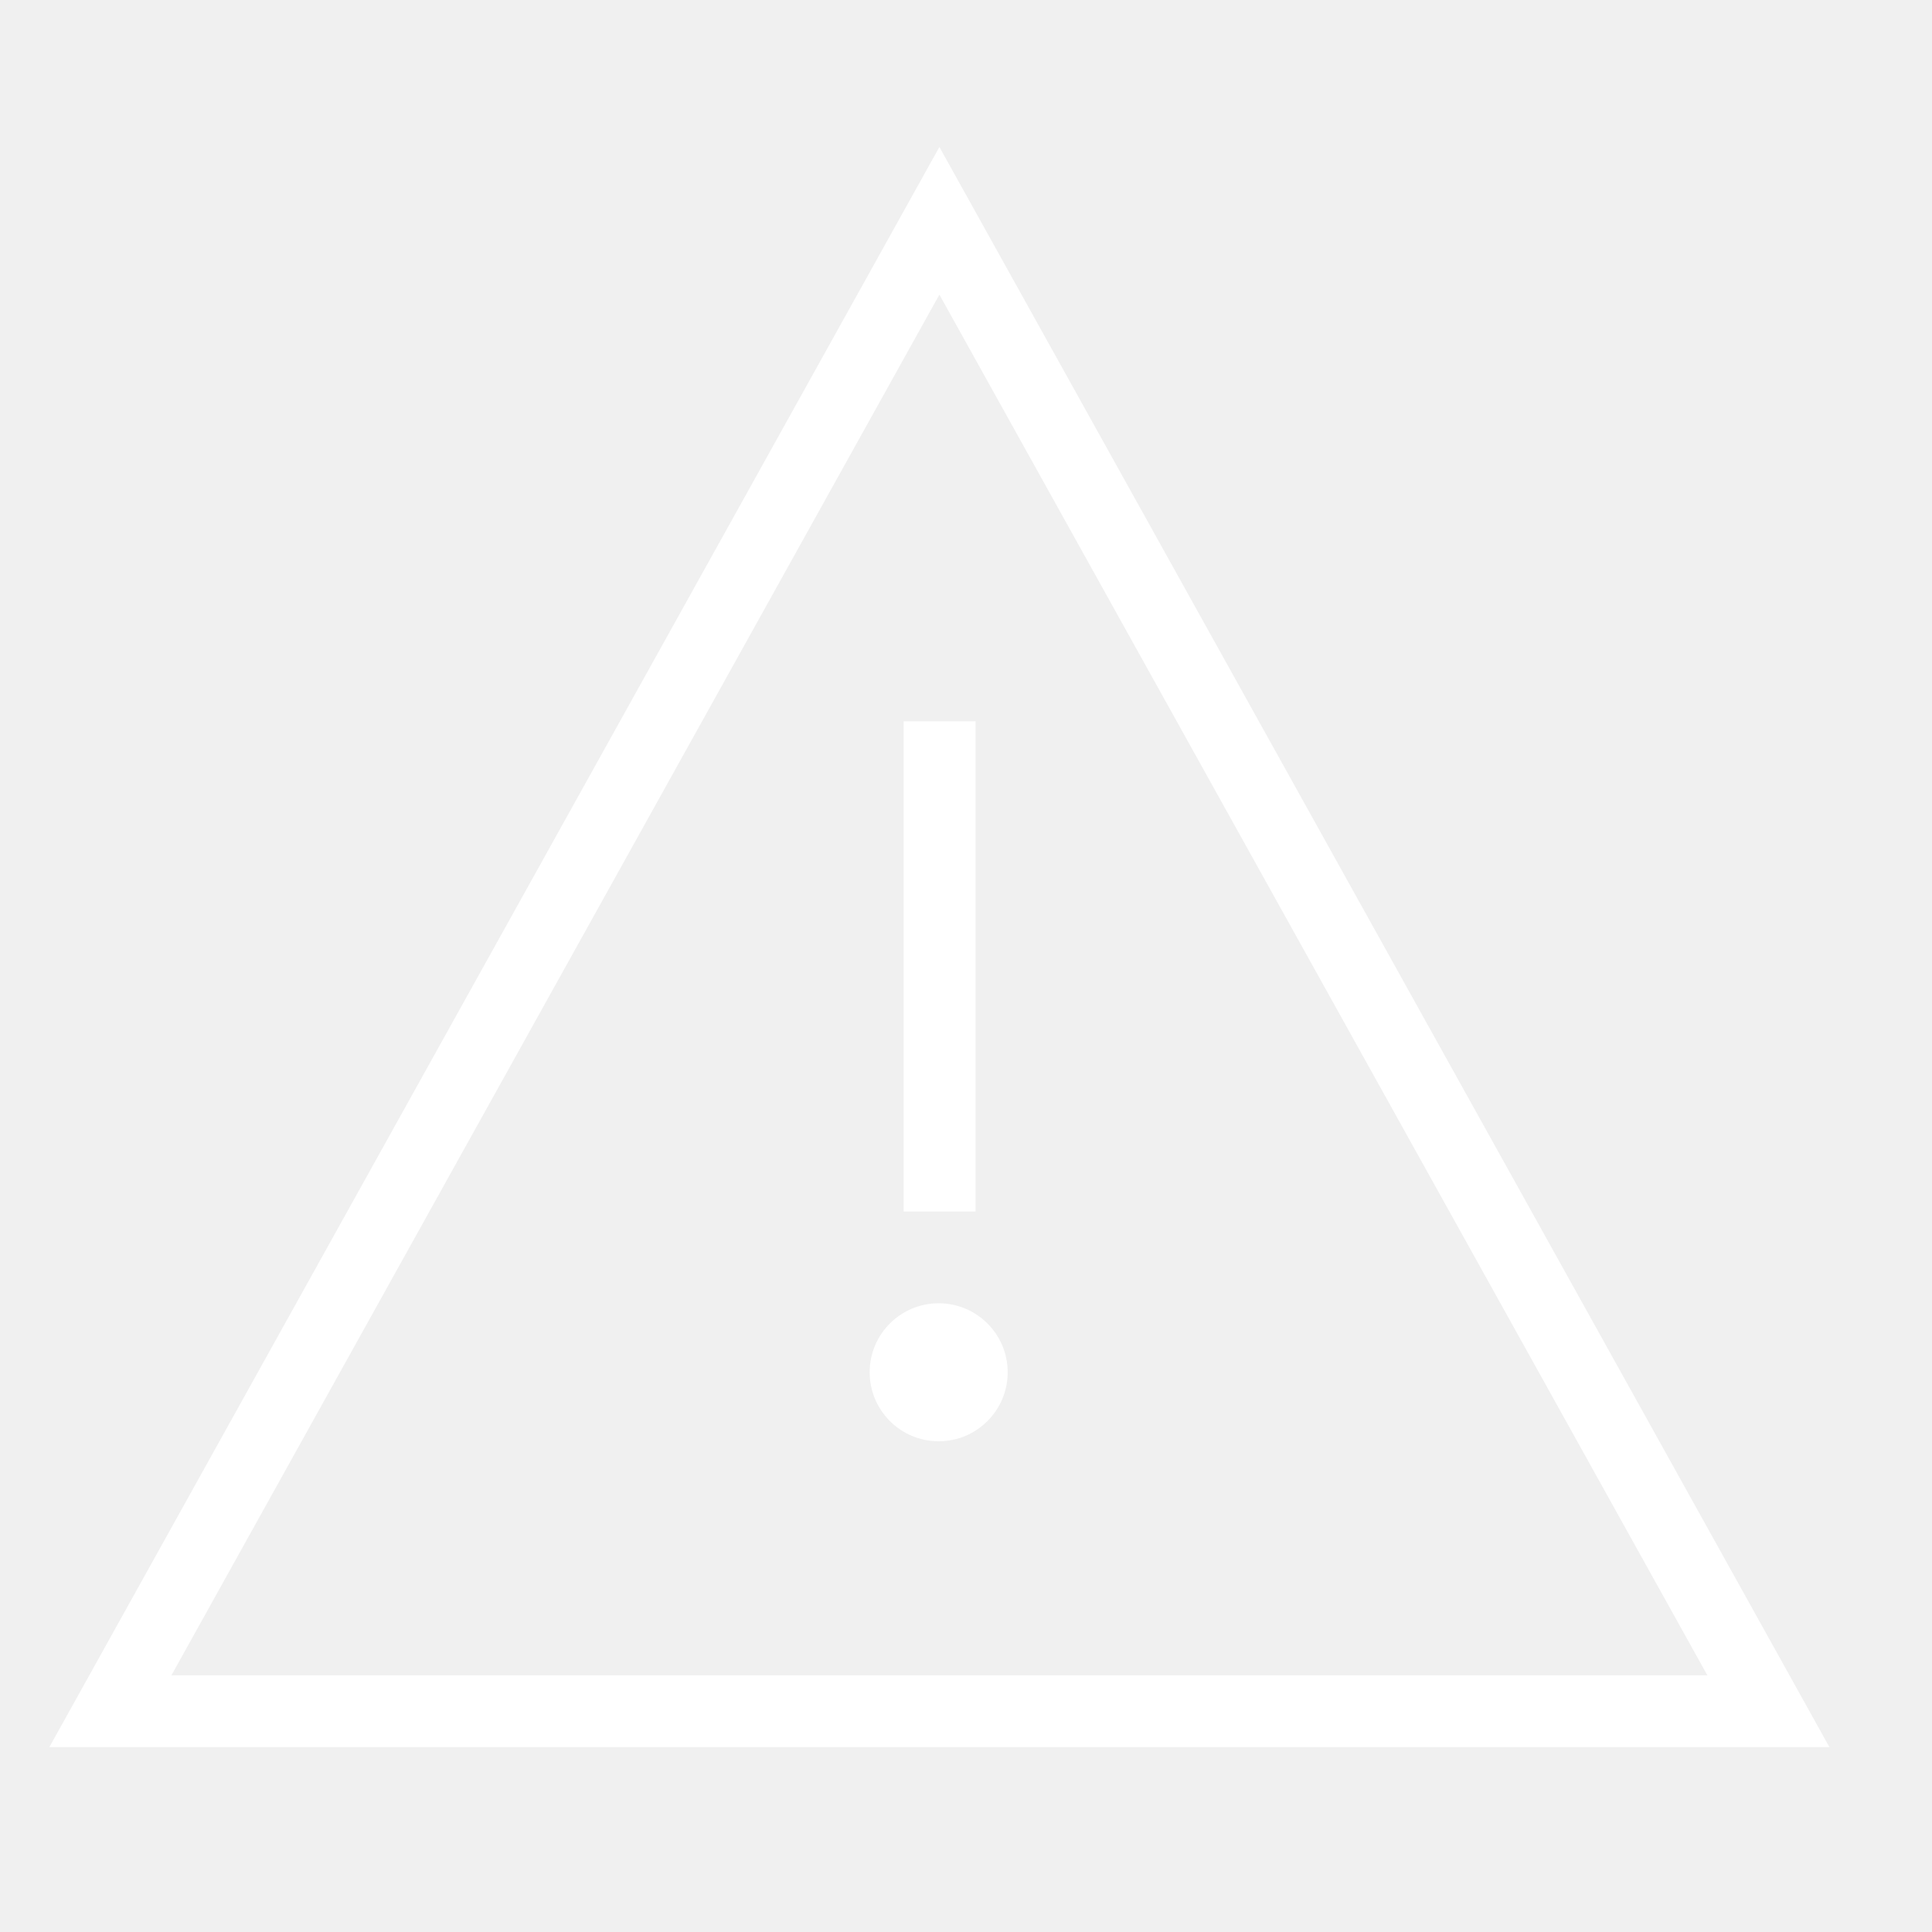
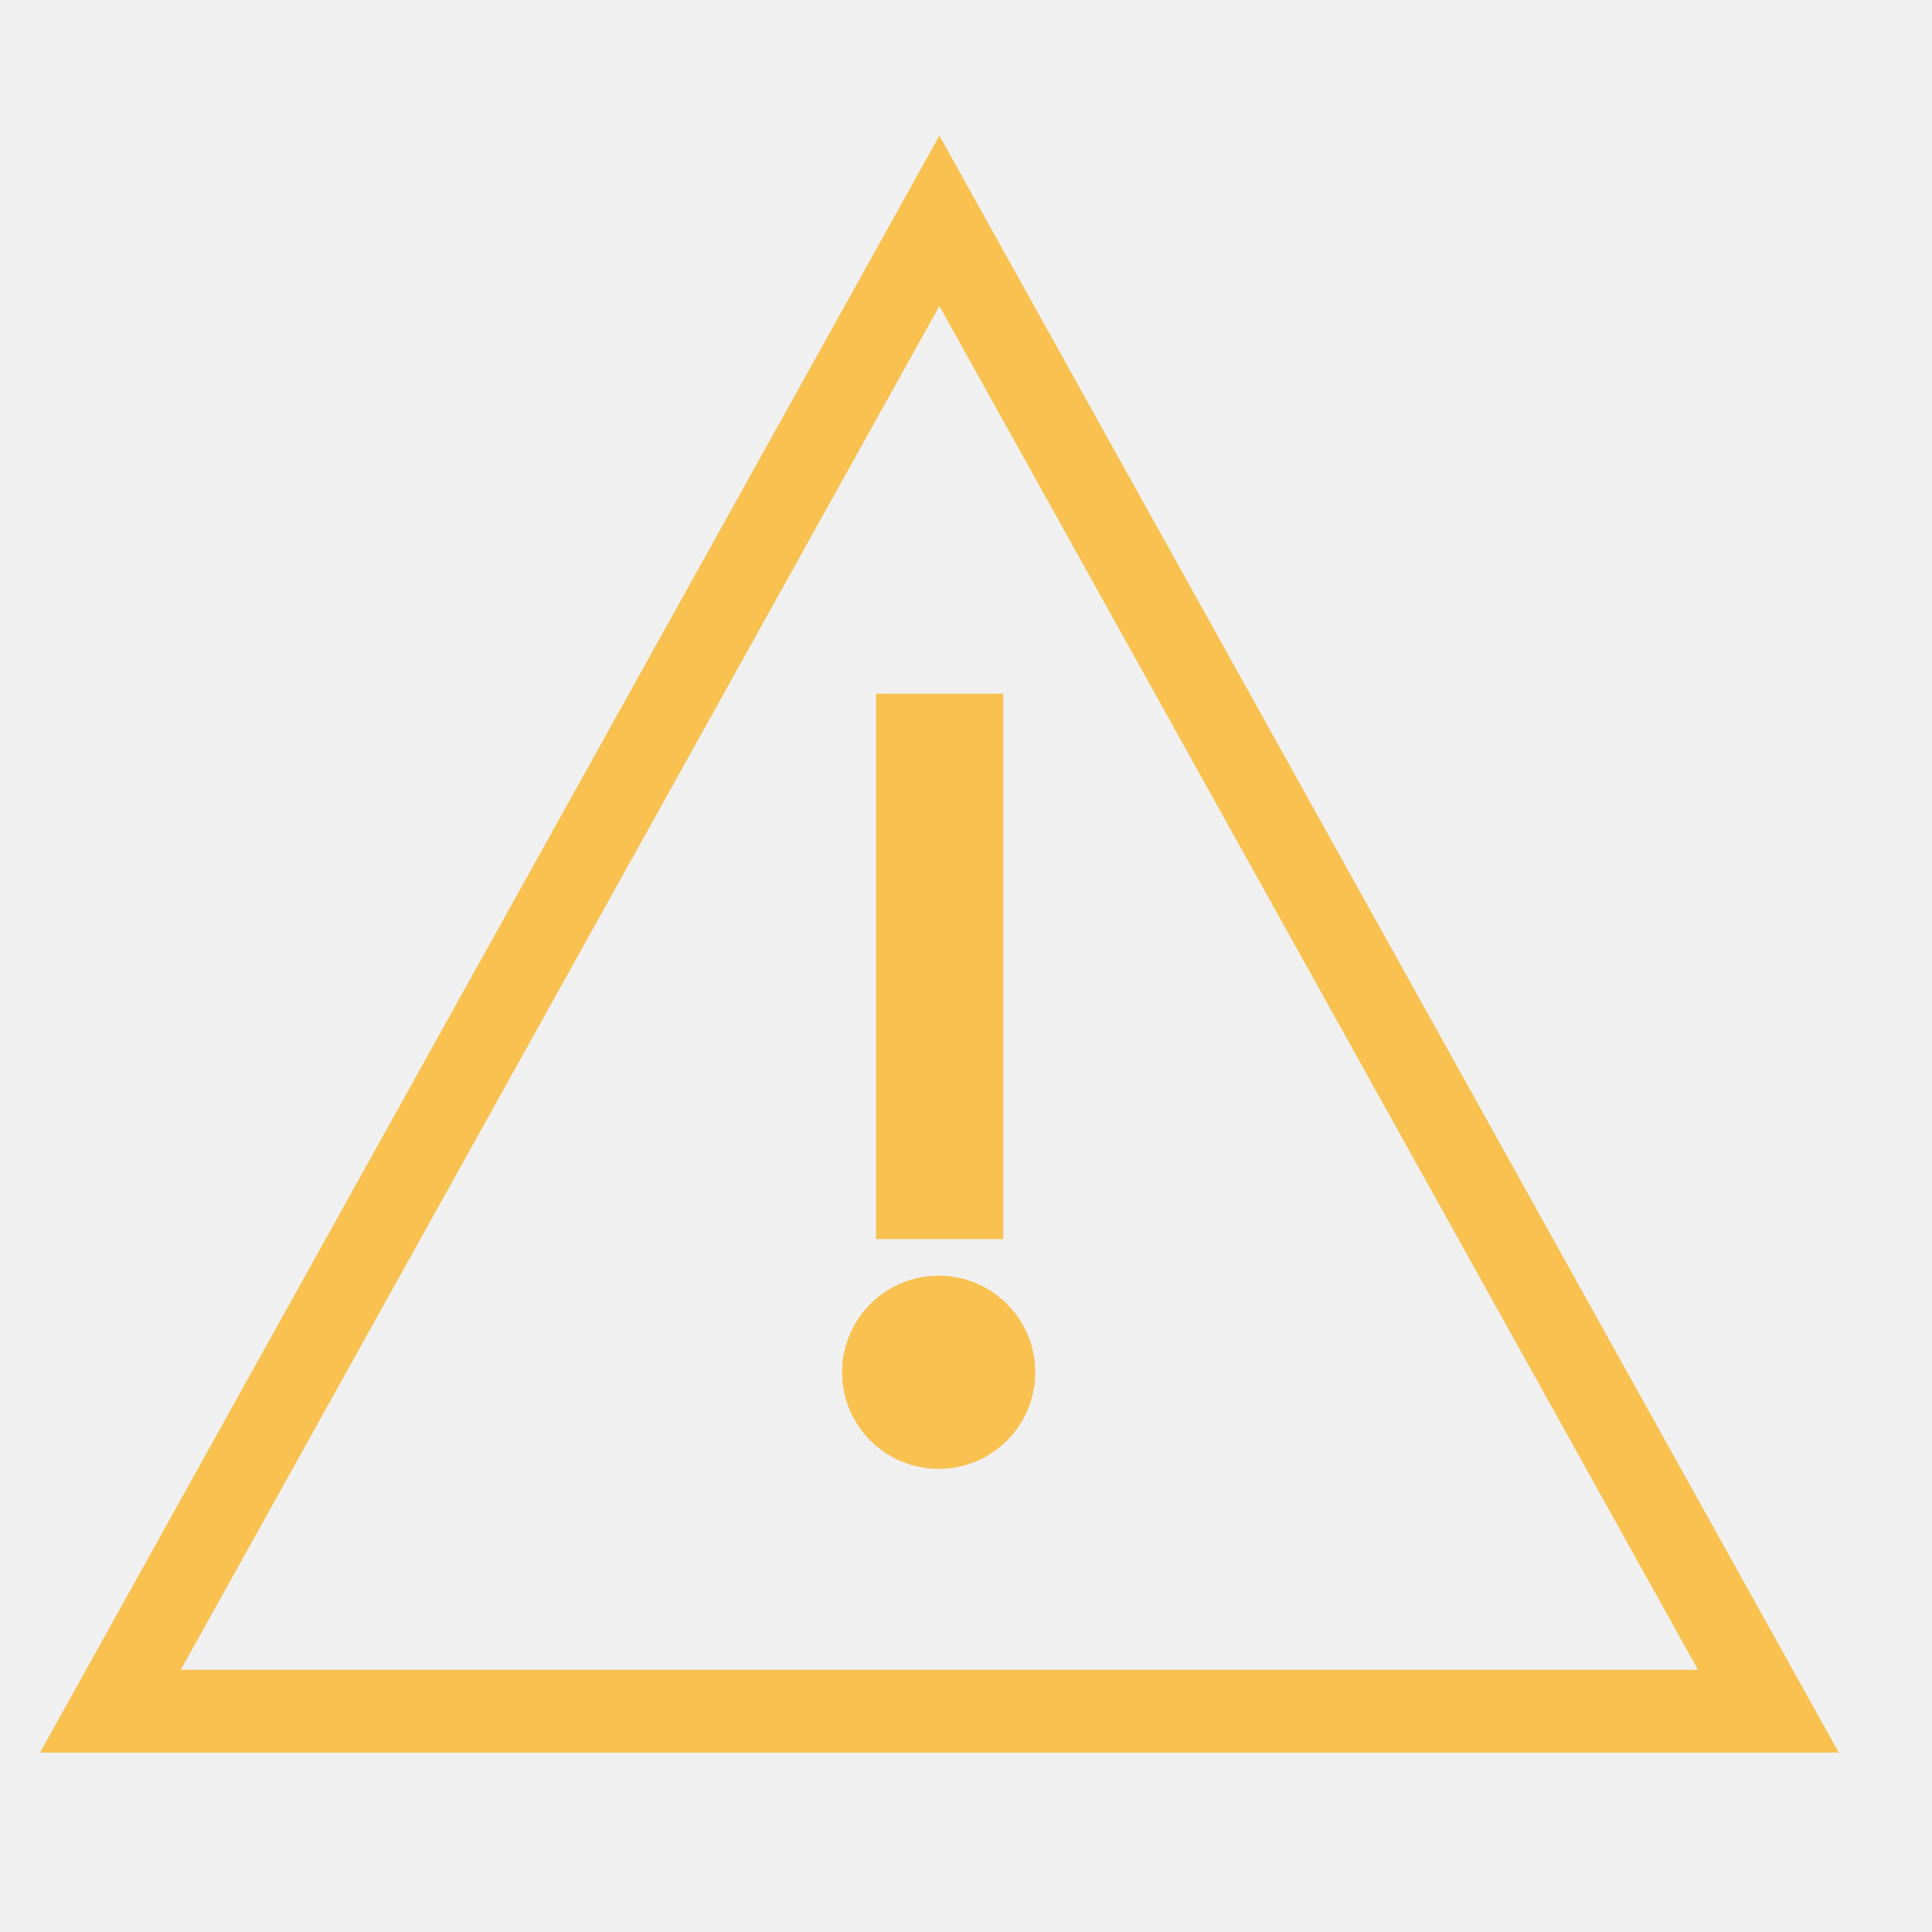
<svg xmlns="http://www.w3.org/2000/svg" width="35" height="35" viewBox="0 0 35 35">
-   <g fill="none" fill-rule="evenodd">
-     <path d="M16.37 21.947h1.304v-8.88H16.37v8.88zm.635 4.163a1.25 1.25 0 1 0 0-2.5 1.25 1.25 0 0 0 0 2.5z" fill="#FFF" />
-     <path d="M17.018 4l15.018 27H2L17.018 4z" stroke="#FFF" stroke-width="1.3" />
+   <g stroke="#F8C150" fill="none" fill-rule="evenodd">
+     <path d="M16.37 21.947h1.304v-8.88H16.37v8.88zm.635 4.163a1.25 1.25 0 1 0 0-2.5 1.25 1.25 0 0 0 0 2.5z" fill="#F8C150" />
+     <path d="M17.018 4l15.018 27H2L17.018 4z" stroke-width="1.5" />
  </g>
</svg>
